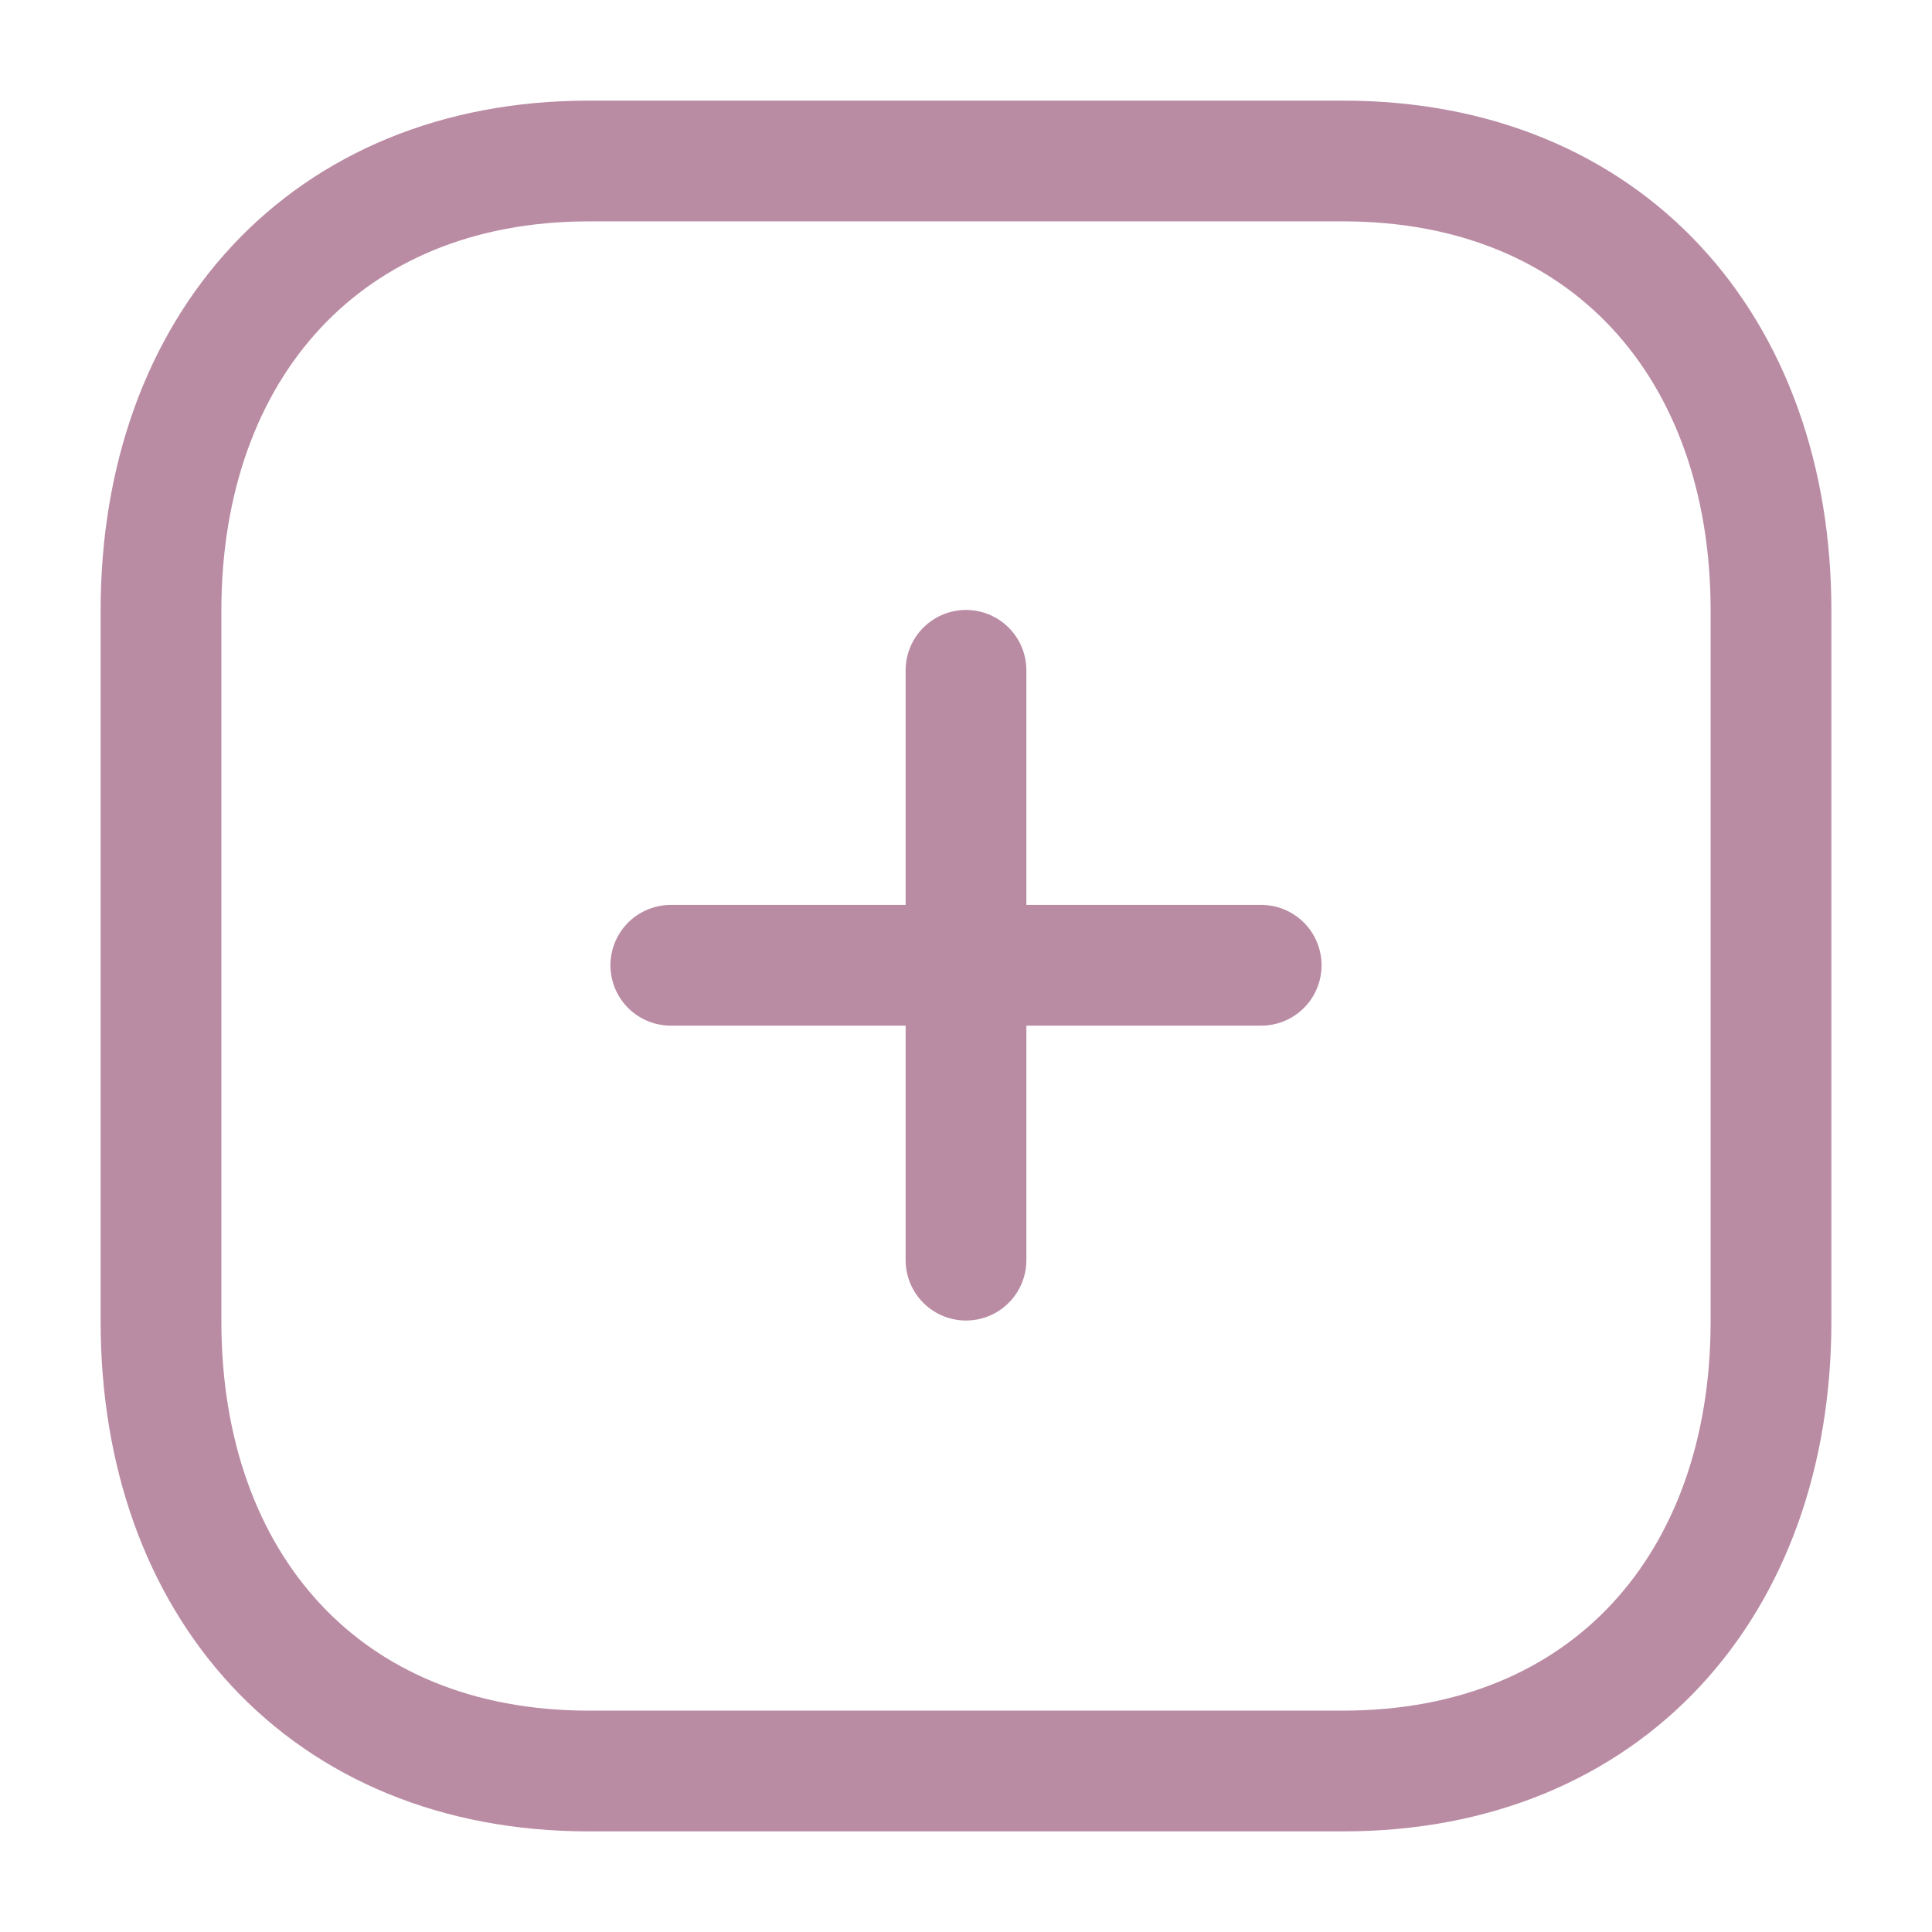
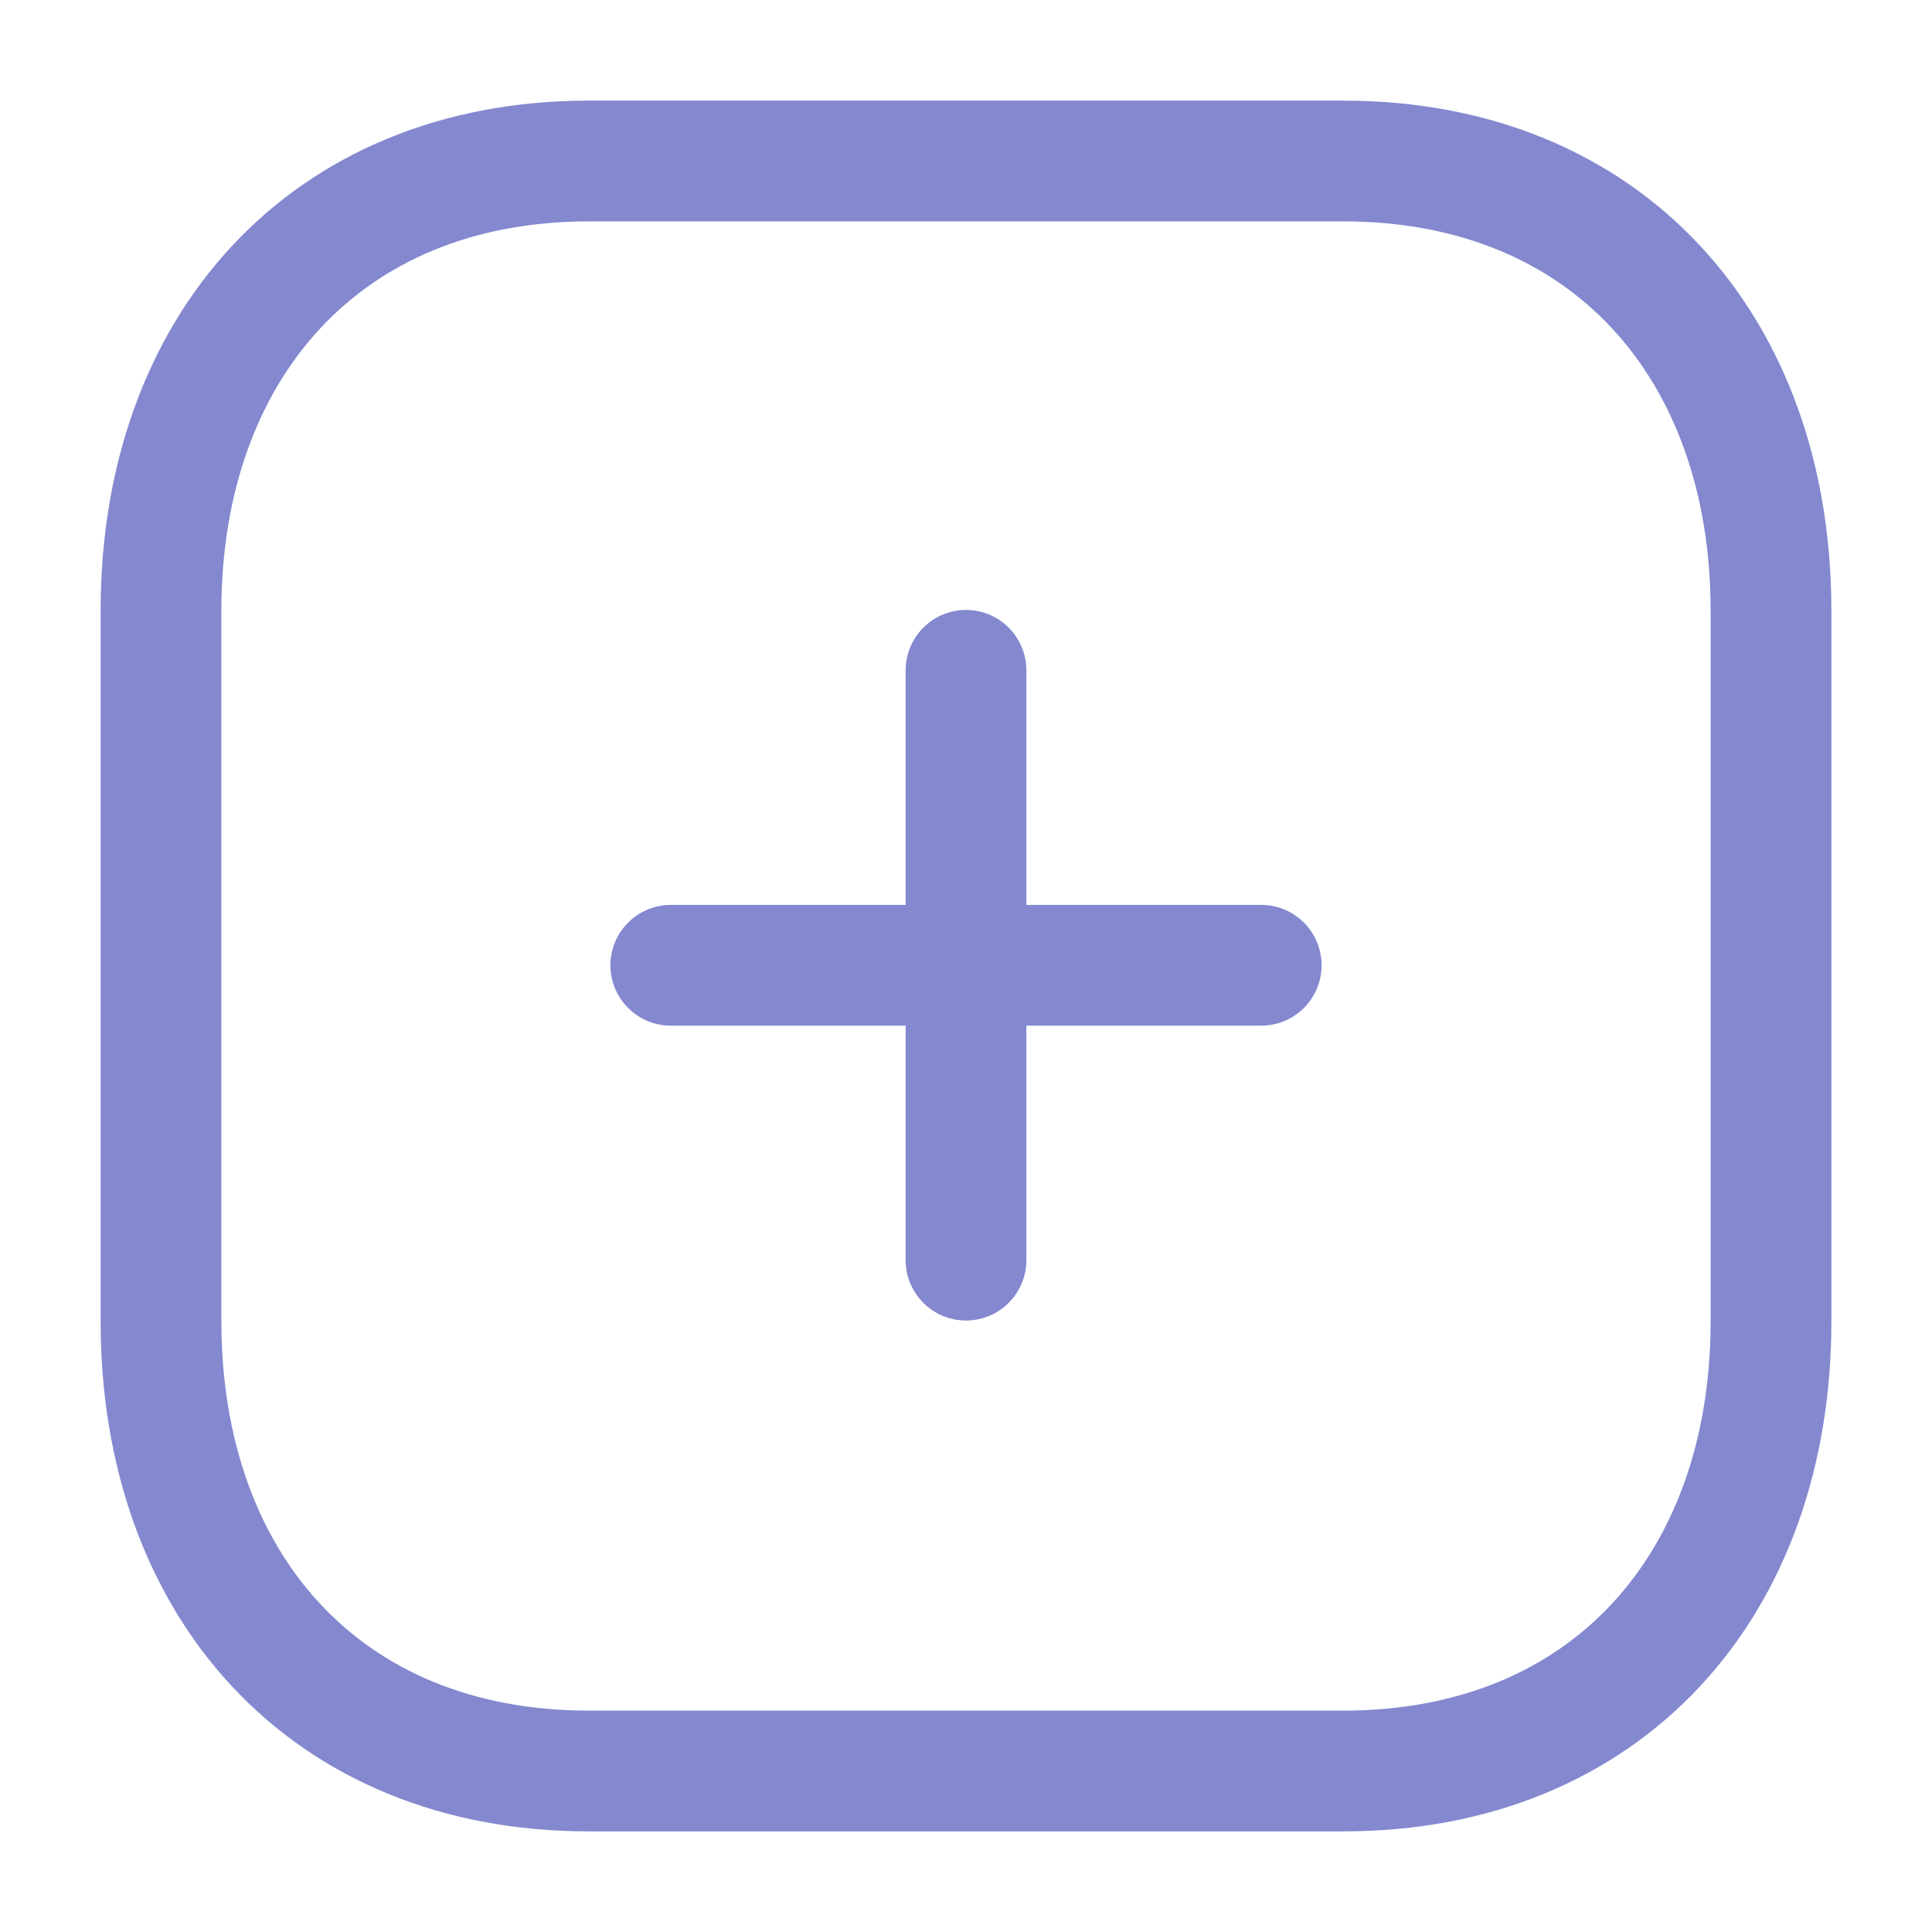
<svg xmlns="http://www.w3.org/2000/svg" width="24" height="24" viewBox="0 0 24 24" fill="none">
-   <path d="M12 8.327V15.654" stroke="#BA8CA4" stroke-width="1.5" stroke-linecap="round" stroke-linejoin="round" />
-   <path d="M15.667 11.991H8.333" stroke="#BA8CA4" stroke-width="1.5" stroke-linecap="round" stroke-linejoin="round" />
-   <path fill-rule="evenodd" clip-rule="evenodd" d="M16.686 2H7.314C4.048 2 2 4.312 2 7.585V16.415C2 19.688 4.038 22 7.314 22H16.686C19.962 22 22 19.688 22 16.415V7.585C22 4.312 19.962 2 16.686 2Z" stroke="#BA8CA4" stroke-width="1.5" stroke-linecap="round" stroke-linejoin="round" />
+   <path d="M12 8.327V15.654" stroke="#8388cf" stroke-width="1.5" stroke-linecap="round" stroke-linejoin="round" />
+   <path d="M15.667 11.991H8.333" stroke="#8388cf" stroke-width="1.5" stroke-linecap="round" stroke-linejoin="round" />
+   <path fill-rule="evenodd" clip-rule="evenodd" d="M16.686 2H7.314C4.048 2 2 4.312 2 7.585V16.415C2 19.688 4.038 22 7.314 22H16.686C19.962 22 22 19.688 22 16.415V7.585C22 4.312 19.962 2 16.686 2Z" stroke="#8388cf" stroke-width="1.5" stroke-linecap="round" stroke-linejoin="round" />
</svg>
